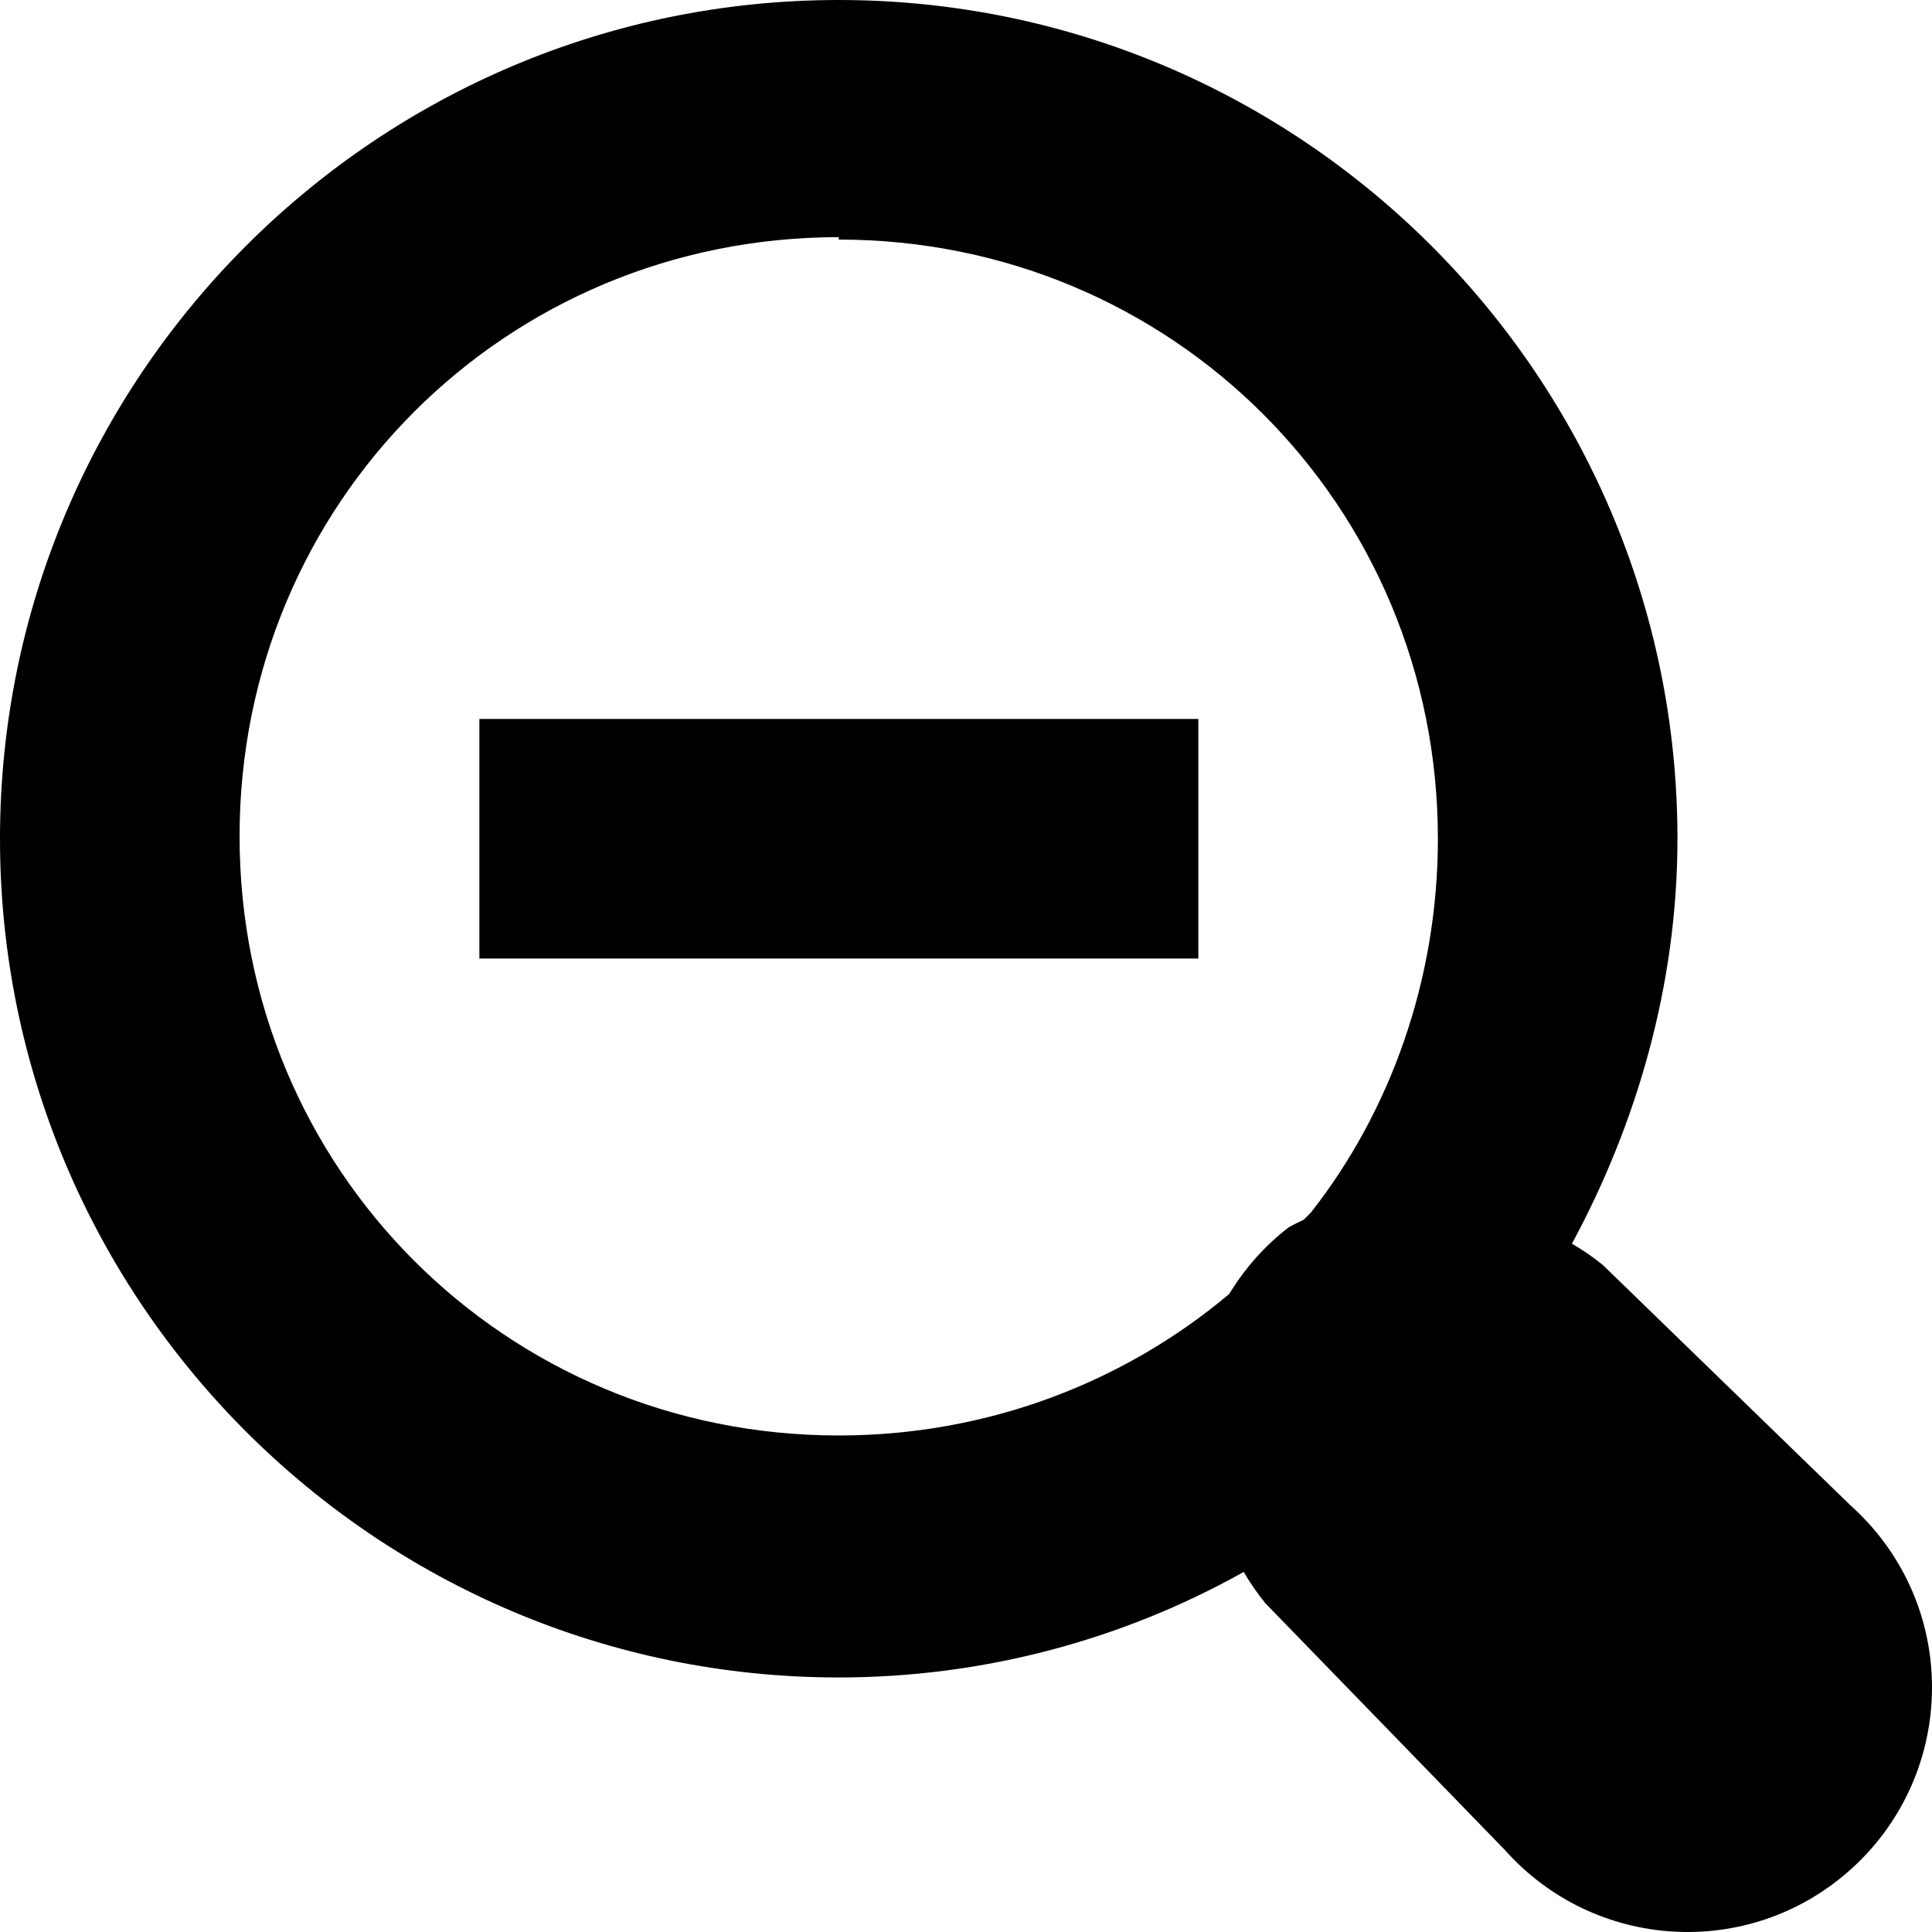
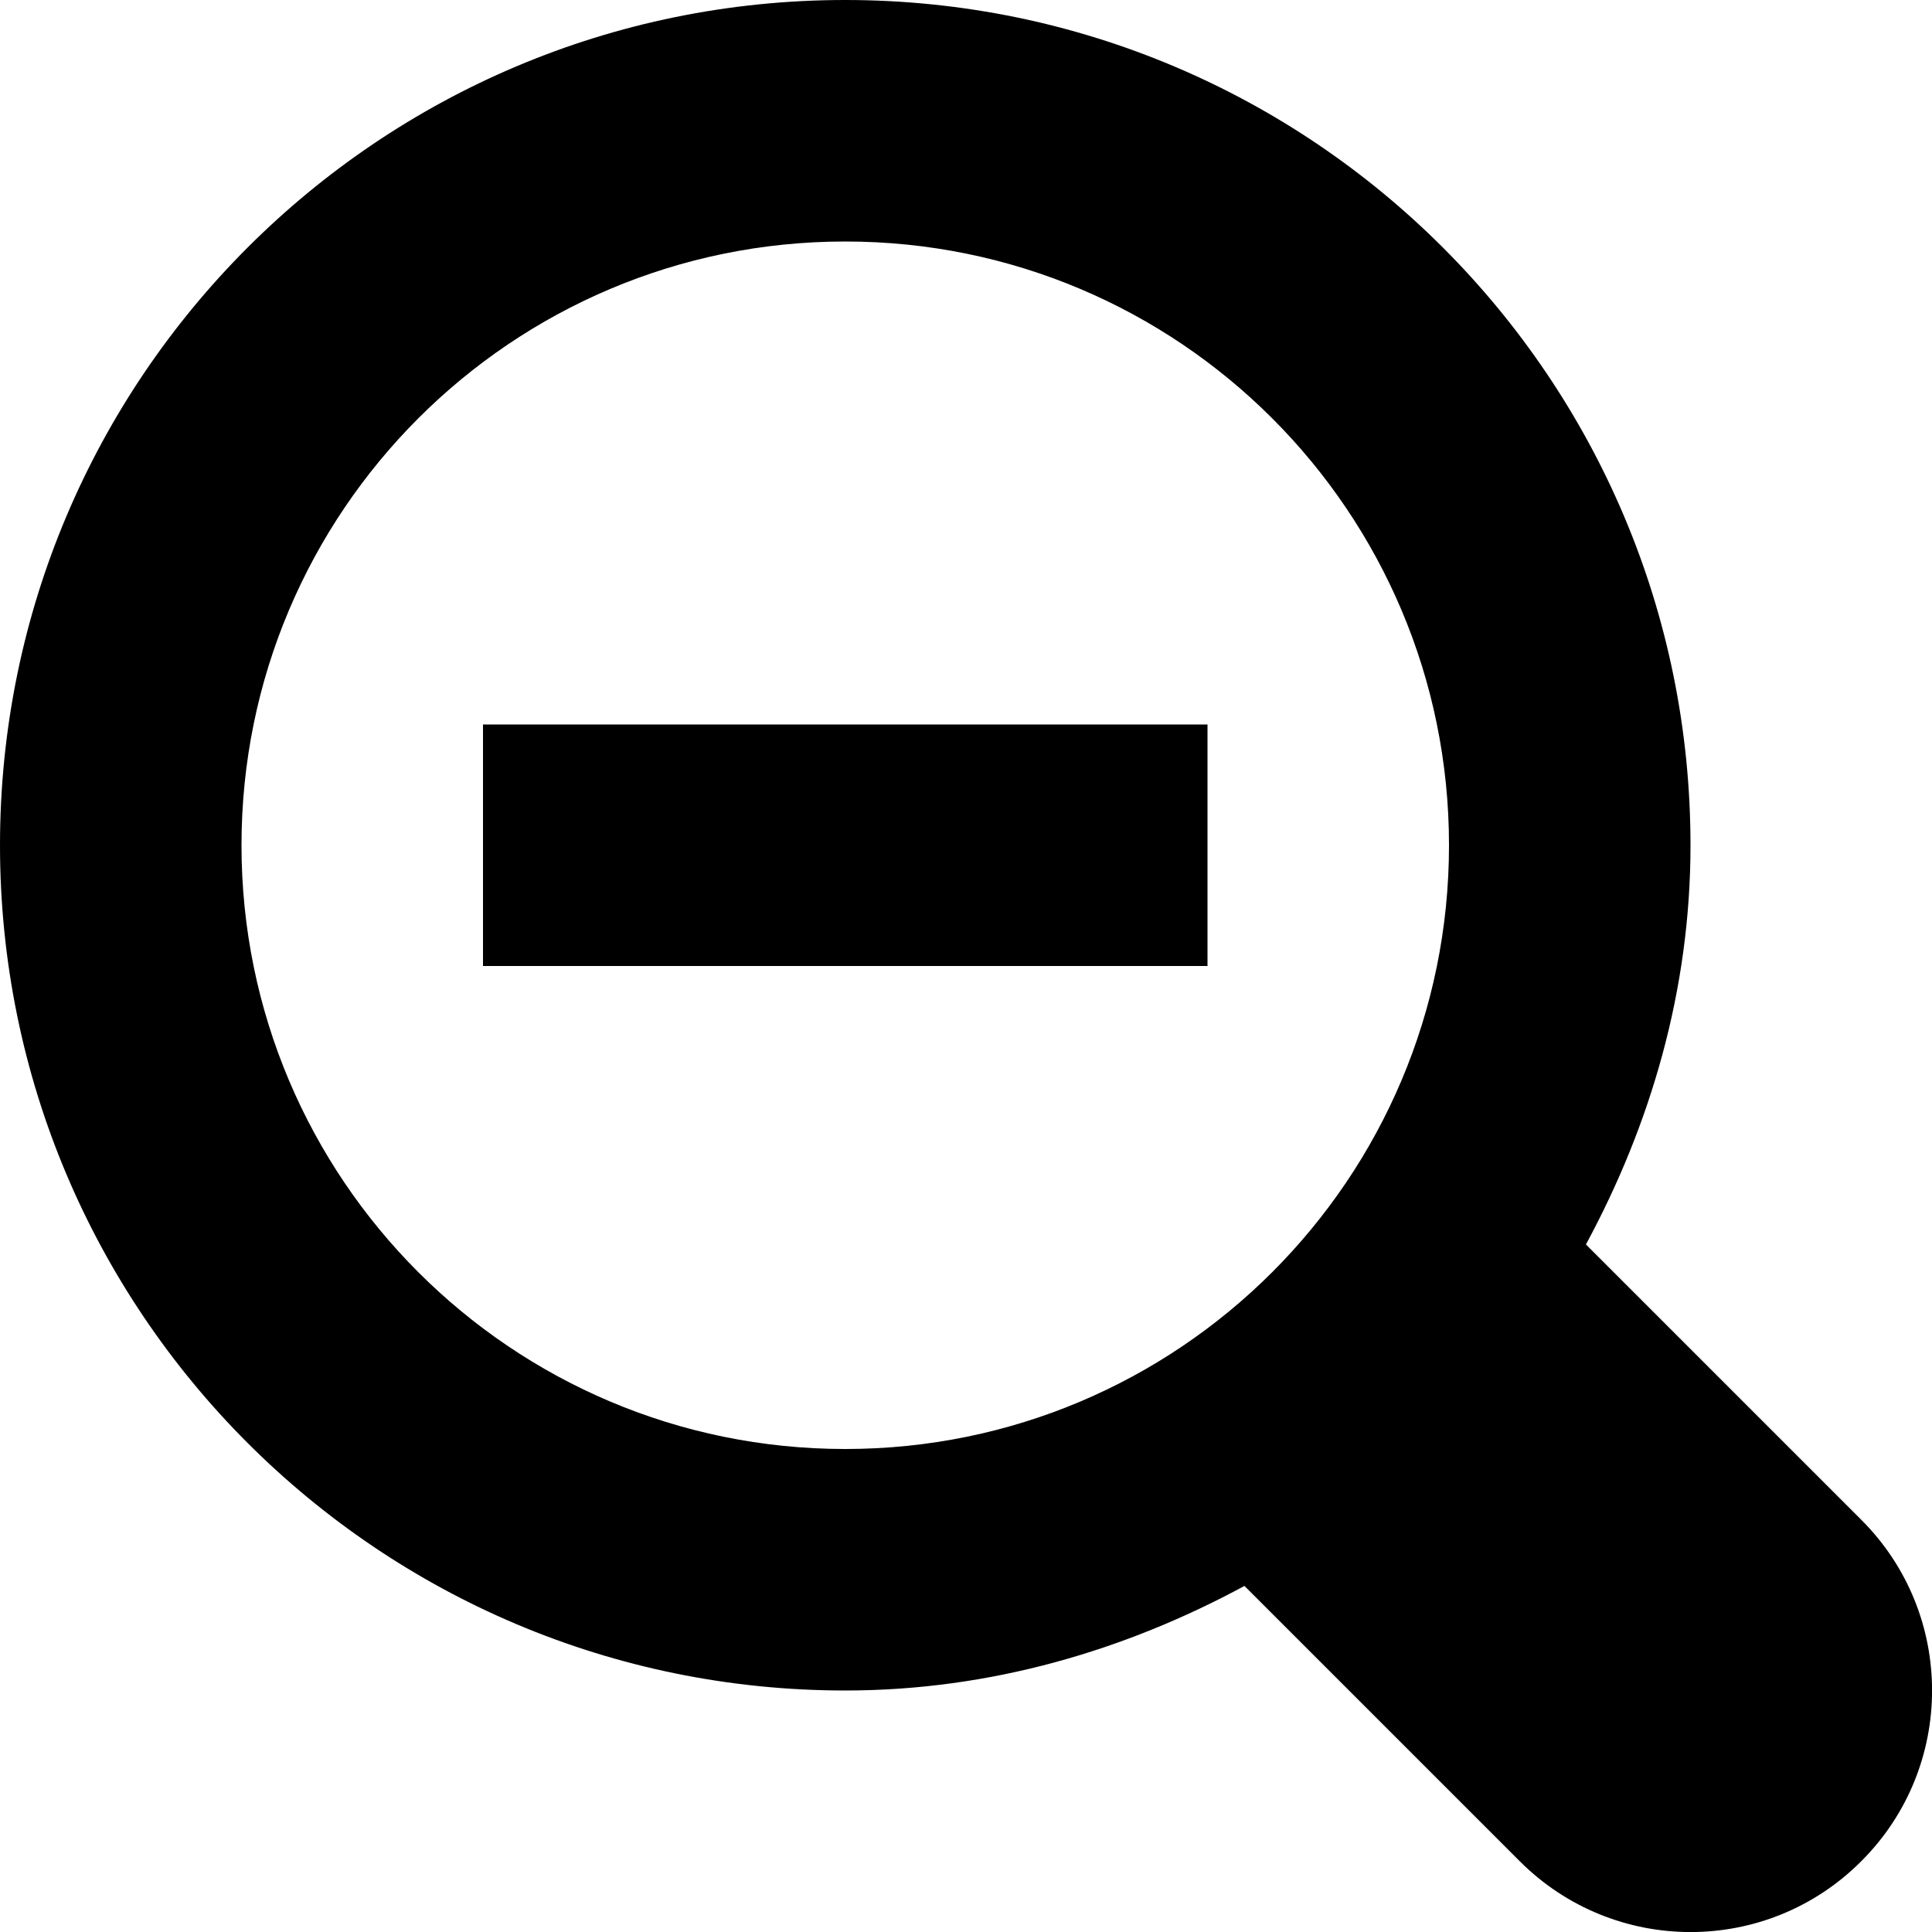
<svg xmlns="http://www.w3.org/2000/svg" version="1.1" x="0px" y="0px" viewBox="0 0 8 8" style="enable-background:new 0 0 8 8;" xml:space="preserve">
  <g id="zoom-out">
-     <g>
-       <g>
-         <path id="svg_1_1_" d="M3.473,0C1.558,0,0,1.558,0,3.473s1.558,3.473,3.473,3.473c0.605,0,1.181-0.159,1.677-0.437     c0.026,0.045,0.056,0.088,0.089,0.129L6.231,7.66C6.603,8.078,7.242,8.116,7.66,7.744s0.456-1.011,0.084-1.429     C7.718,6.286,7.69,6.258,7.66,6.231L6.638,5.239C6.598,5.206,6.554,5.176,6.509,5.15c0.268-0.496,0.437-1.072,0.437-1.677     C6.946,1.558,5.388,0,3.473,0z M3.473,0.992c1.379,0,2.481,1.101,2.481,2.481c0,0.585-0.198,1.131-0.526,1.548     c-0.01,0.01-0.02,0.02-0.03,0.03c-0.02,0.009-0.04,0.019-0.06,0.03C5.239,5.156,5.155,5.251,5.09,5.358     C4.654,5.725,4.088,5.944,3.473,5.944c-1.379,0-2.481-1.101-2.481-2.481s1.101-2.481,2.481-2.481V0.992z M1.985,2.977v0.992     h2.977V2.977H1.985z" />
-       </g>
-     </g>
+     <path d="M7.707,6.293l-1.14-1.14C6.834,4.659,7,4.101,7,3.5C7,1.567,5.433,0,3.5,0S0,1.567,0,3.5S1.567,7,3.5,7   c0.601,0,1.159-0.166,1.653-0.433l1.14,1.14c0.391,0.391,1.024,0.391,1.414,0C8.098,7.317,8.098,6.683,7.707,6.293z M3.5,6   C2.119,6,1,4.881,1,3.5C1,2.119,2.119,1,3.5,1S6,2.119,6,3.5C6,4.881,4.881,6,3.5,6z" />
+     <rect x="2" y="3" width="3" height="1" />
  </g>
  <g id="Layer_1">
</g>
</svg>
